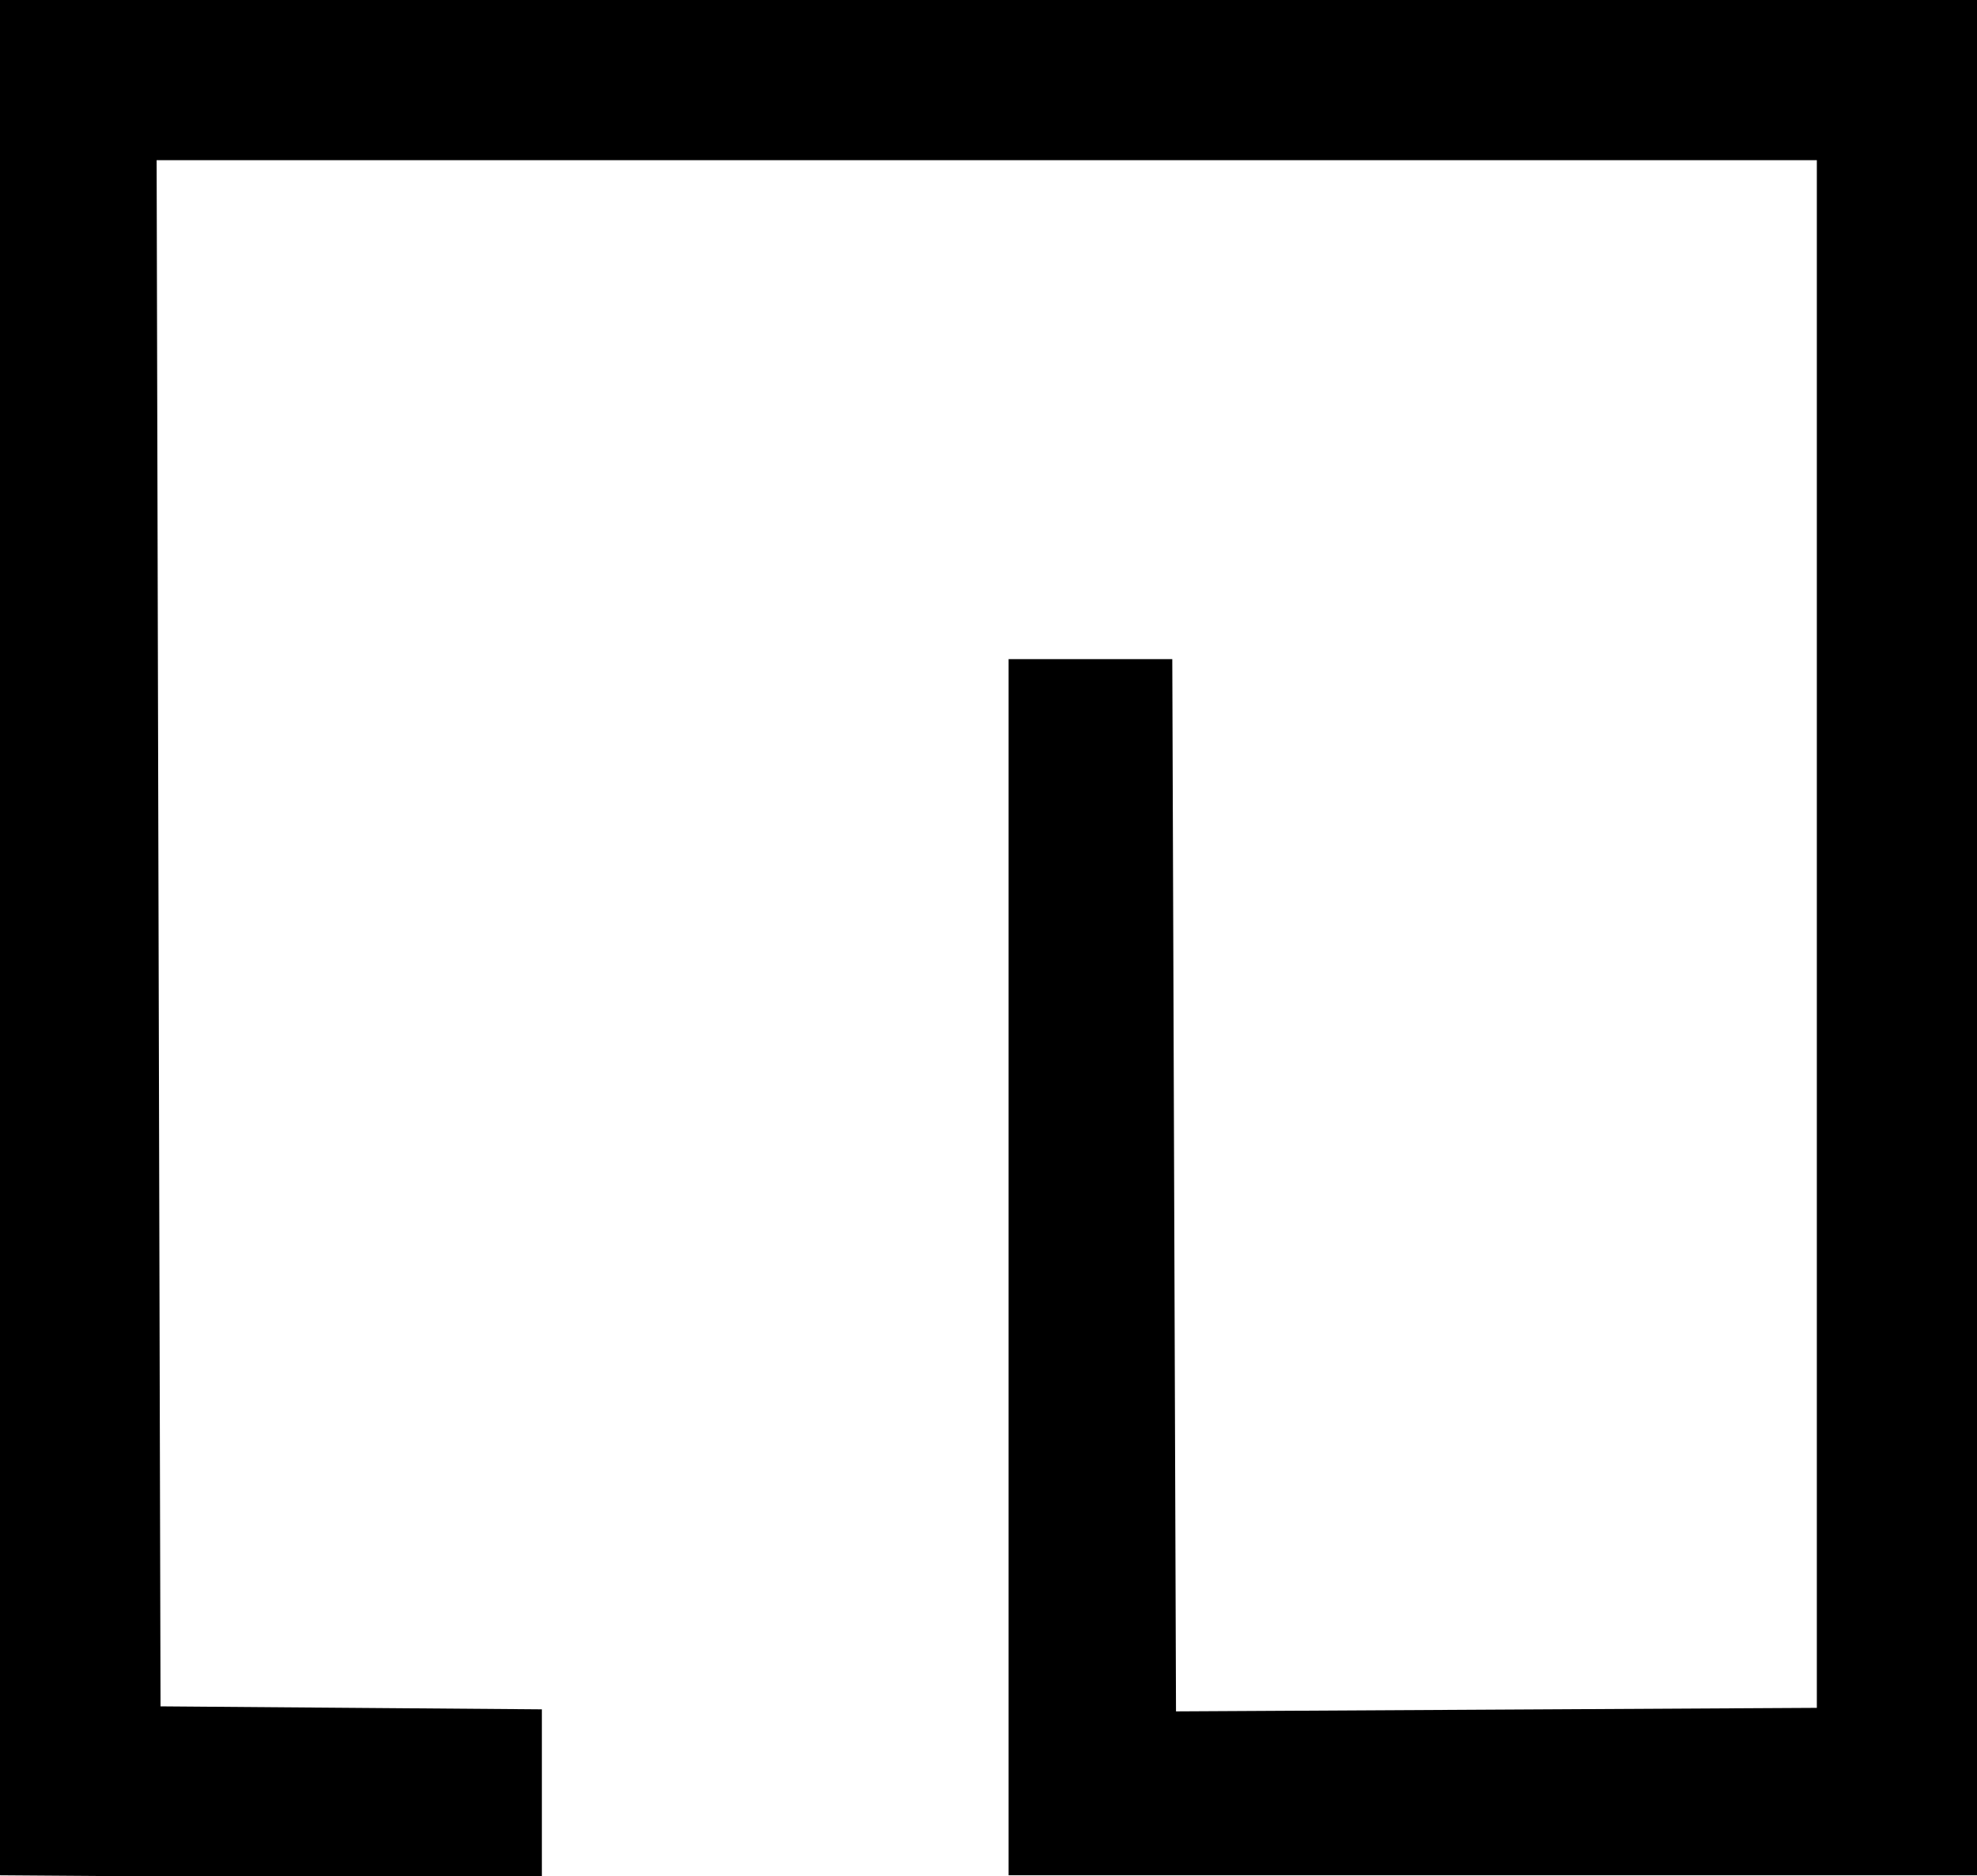
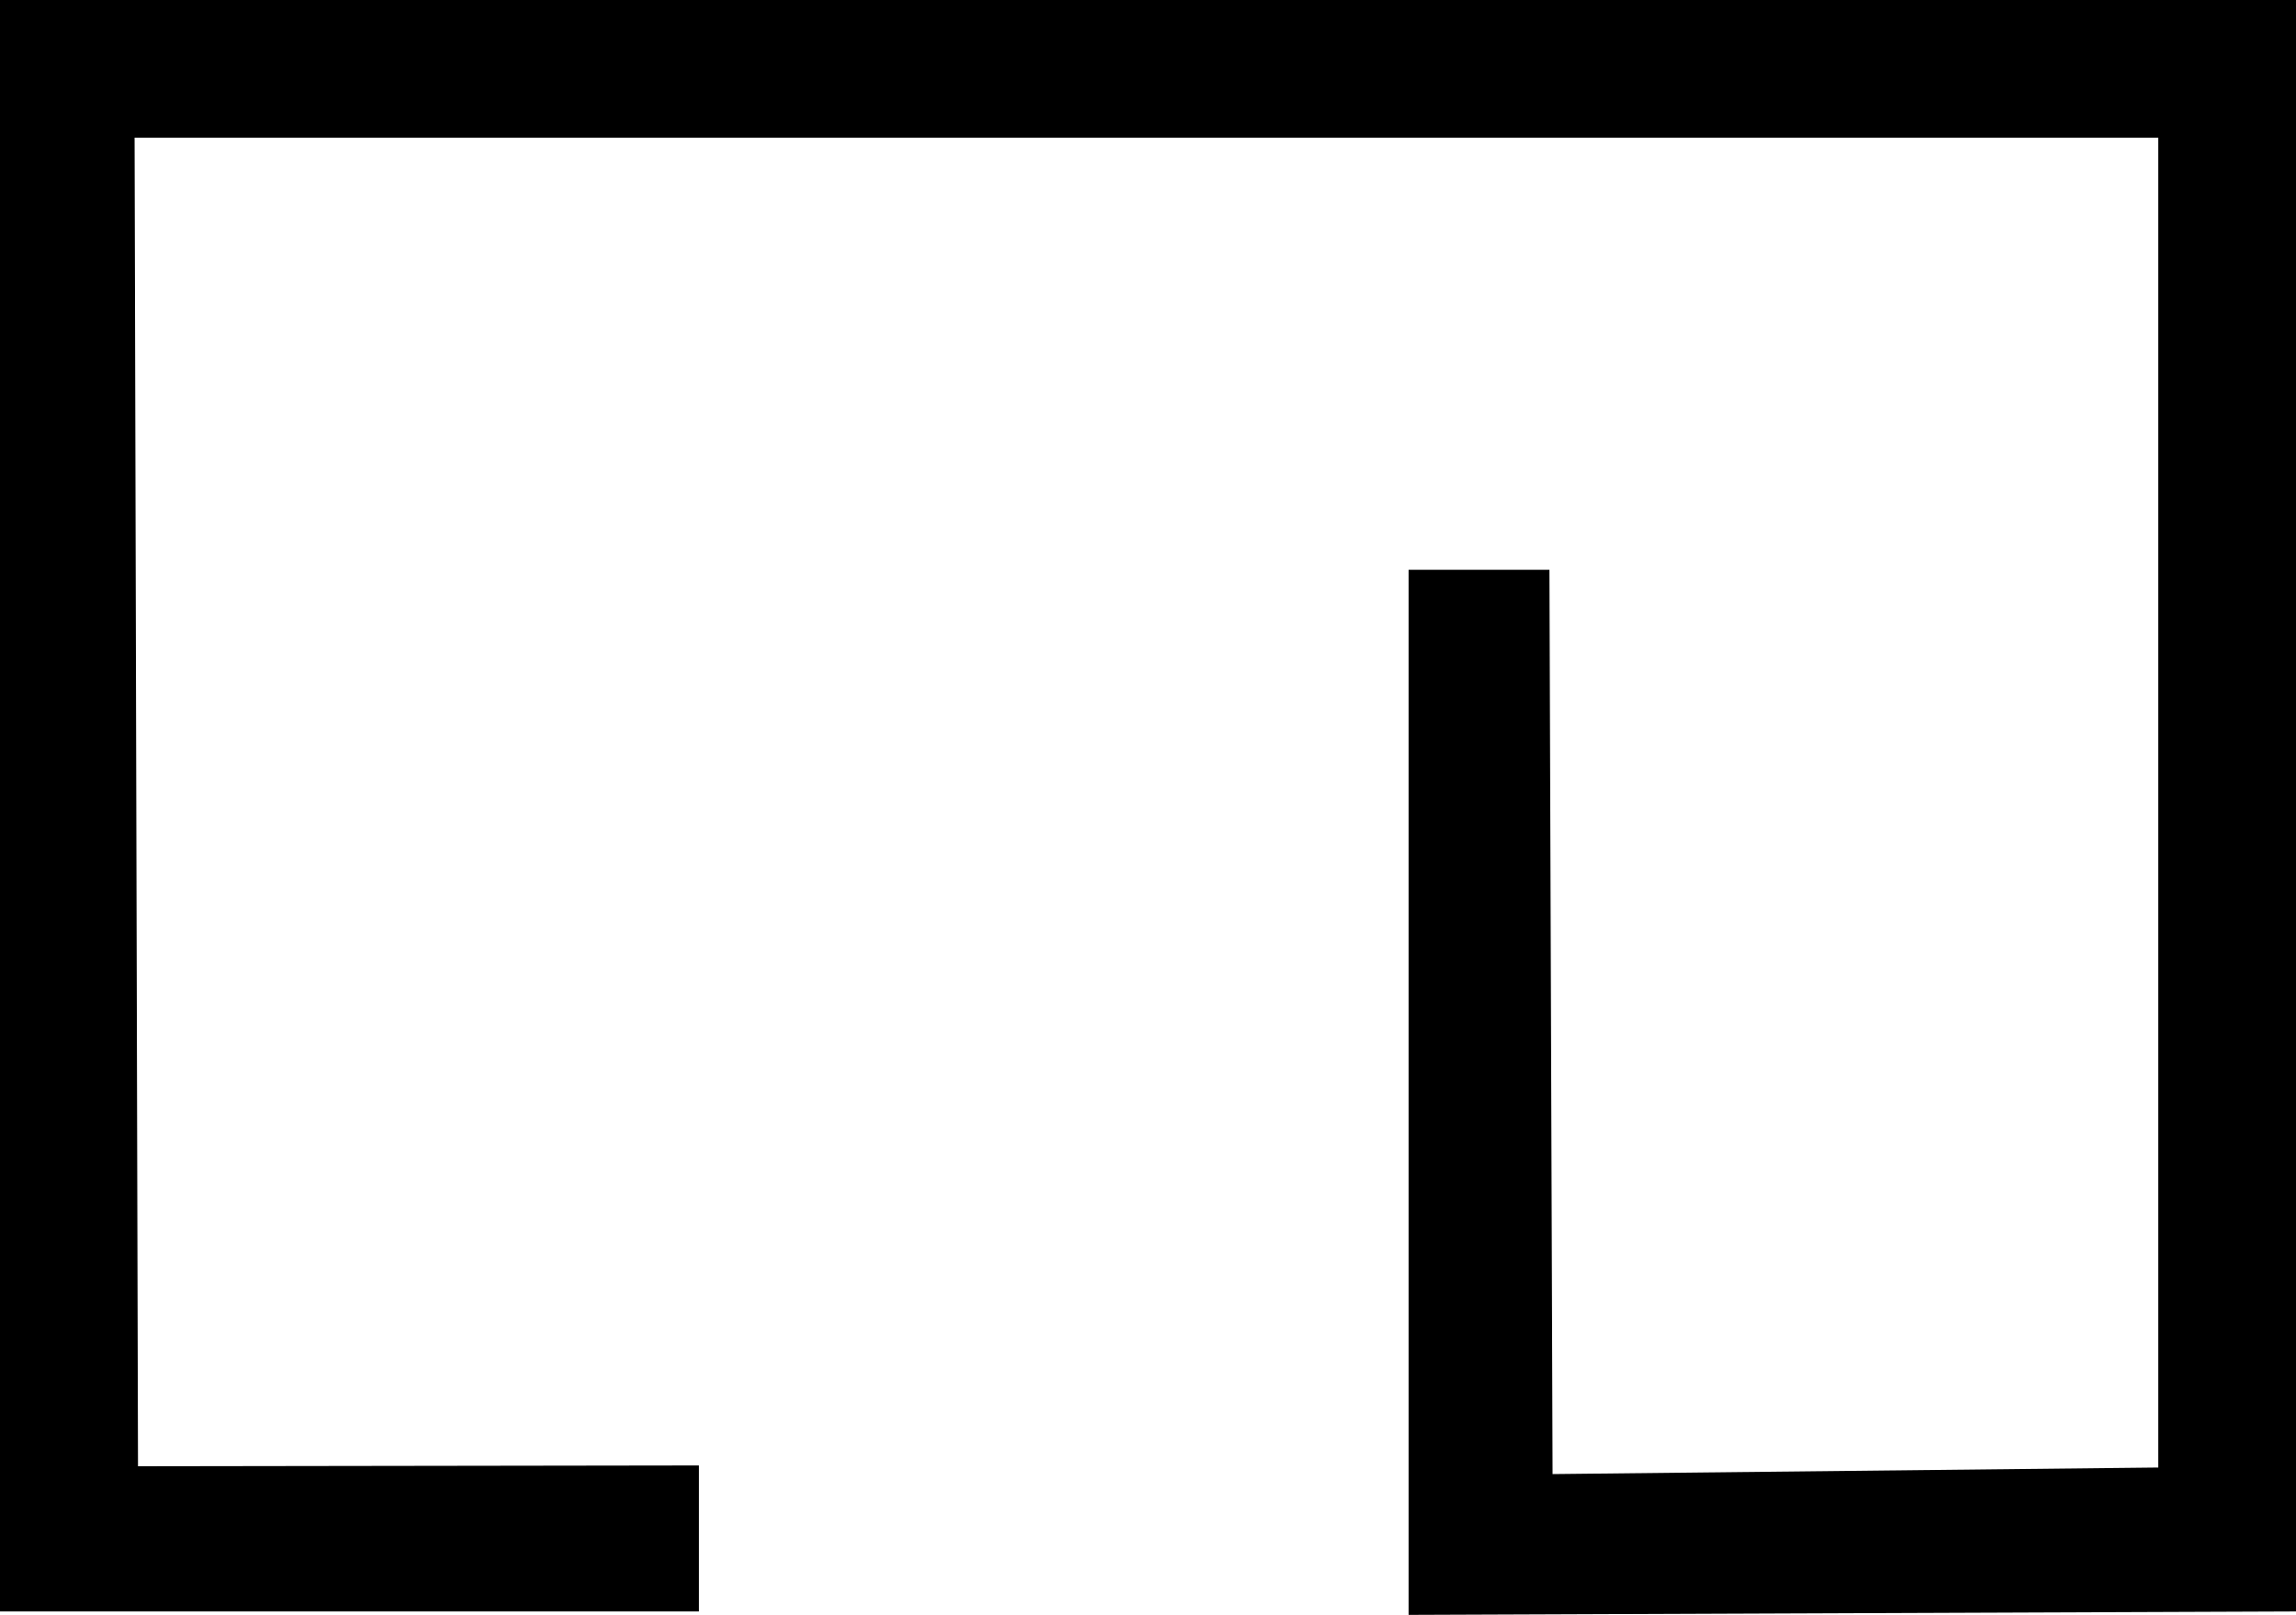
- <svg xmlns="http://www.w3.org/2000/svg" width="10.628" height="10.08" version="1.1" id="svg404">
+ <svg xmlns="http://www.w3.org/2000/svg" width="1435.781" height="1010.144" version="1.1" id="svg404">
  <defs id="defs408" />
-   <path style="fill:#000000;stroke:none" d="M 10.628,10.08 H 5.422 V 3.543 H 6.302 L 6.322,9.199 9.767,9.18 V 0.861 H 0.842 l 0.021,8.311 2.05,0.016 0,0.913 L 0,10.08 V 0 h 10.628 z" id="path402" />
+   <path style="fill:#000000;stroke:none;stroke-width:100" d="m 1435.781,1008 -554.934,2.143 V 356.412 h 88.078 l 1.957,565.654 378.778,-4.101 V 86.12 H 84.163 l 2.135,831.055 350.73,-0.5 v 91.317 L 0,1008 V 0 h 1435.781 z" id="path402" />
</svg>
